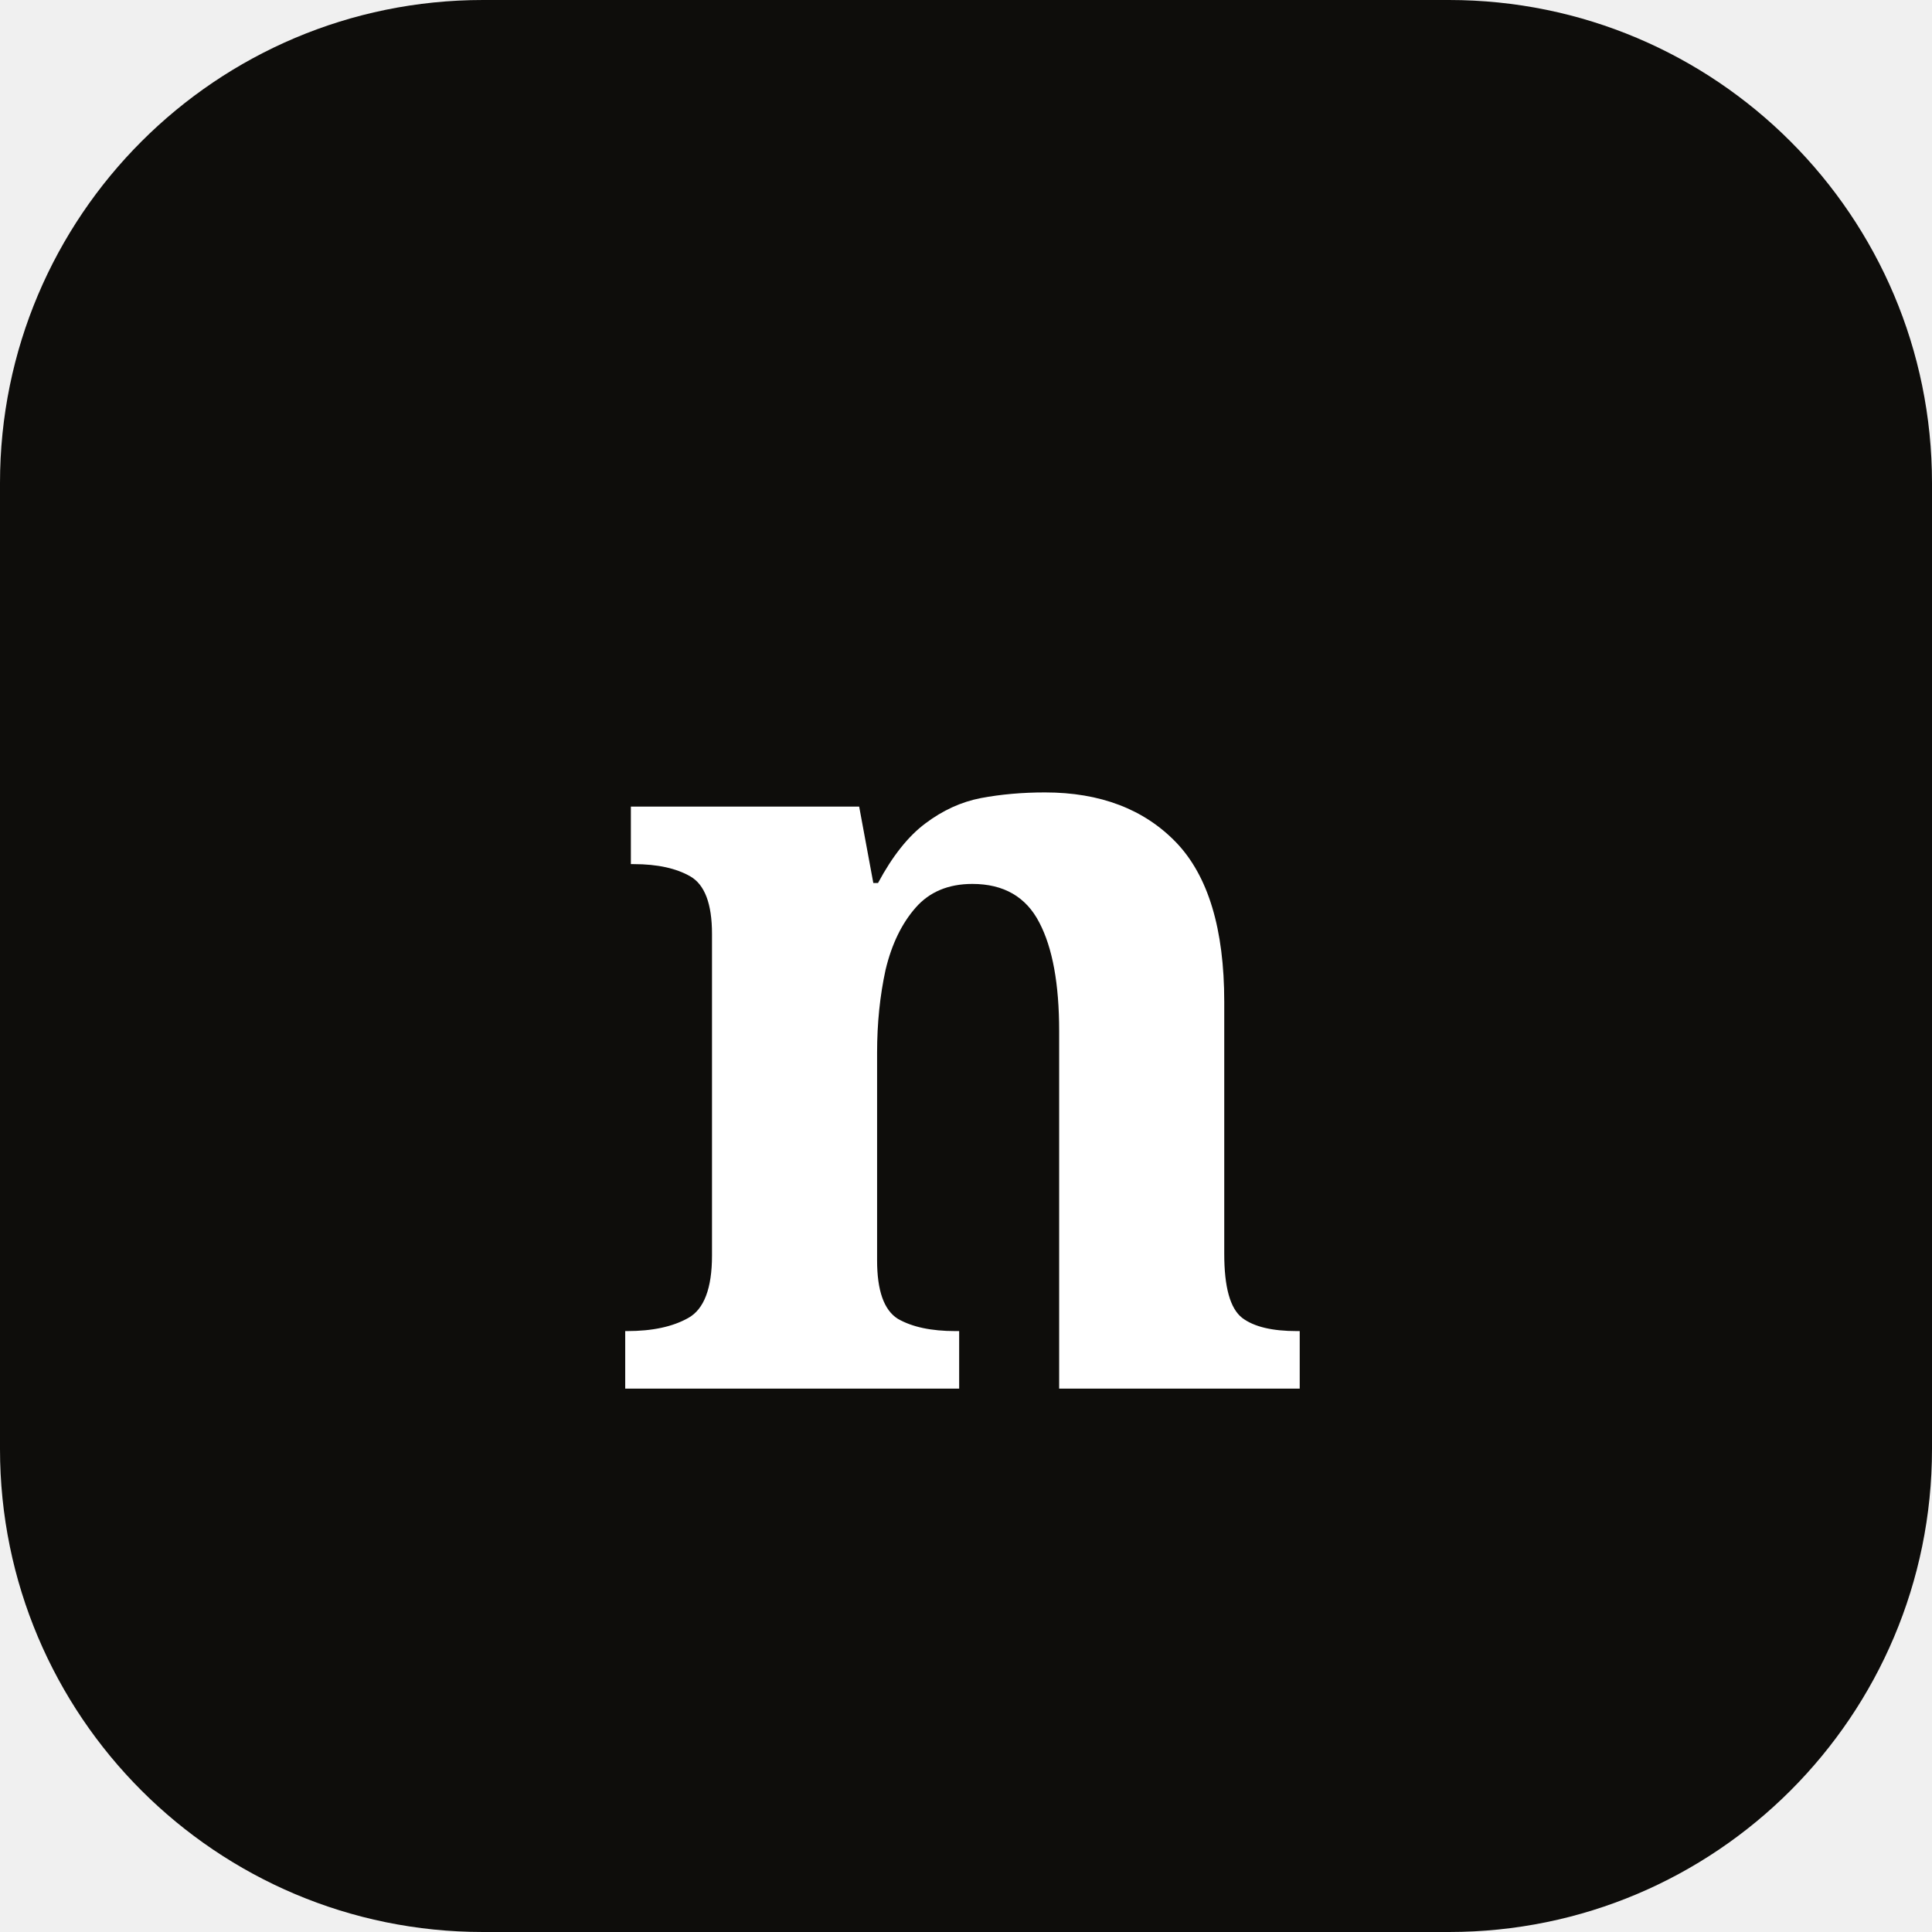
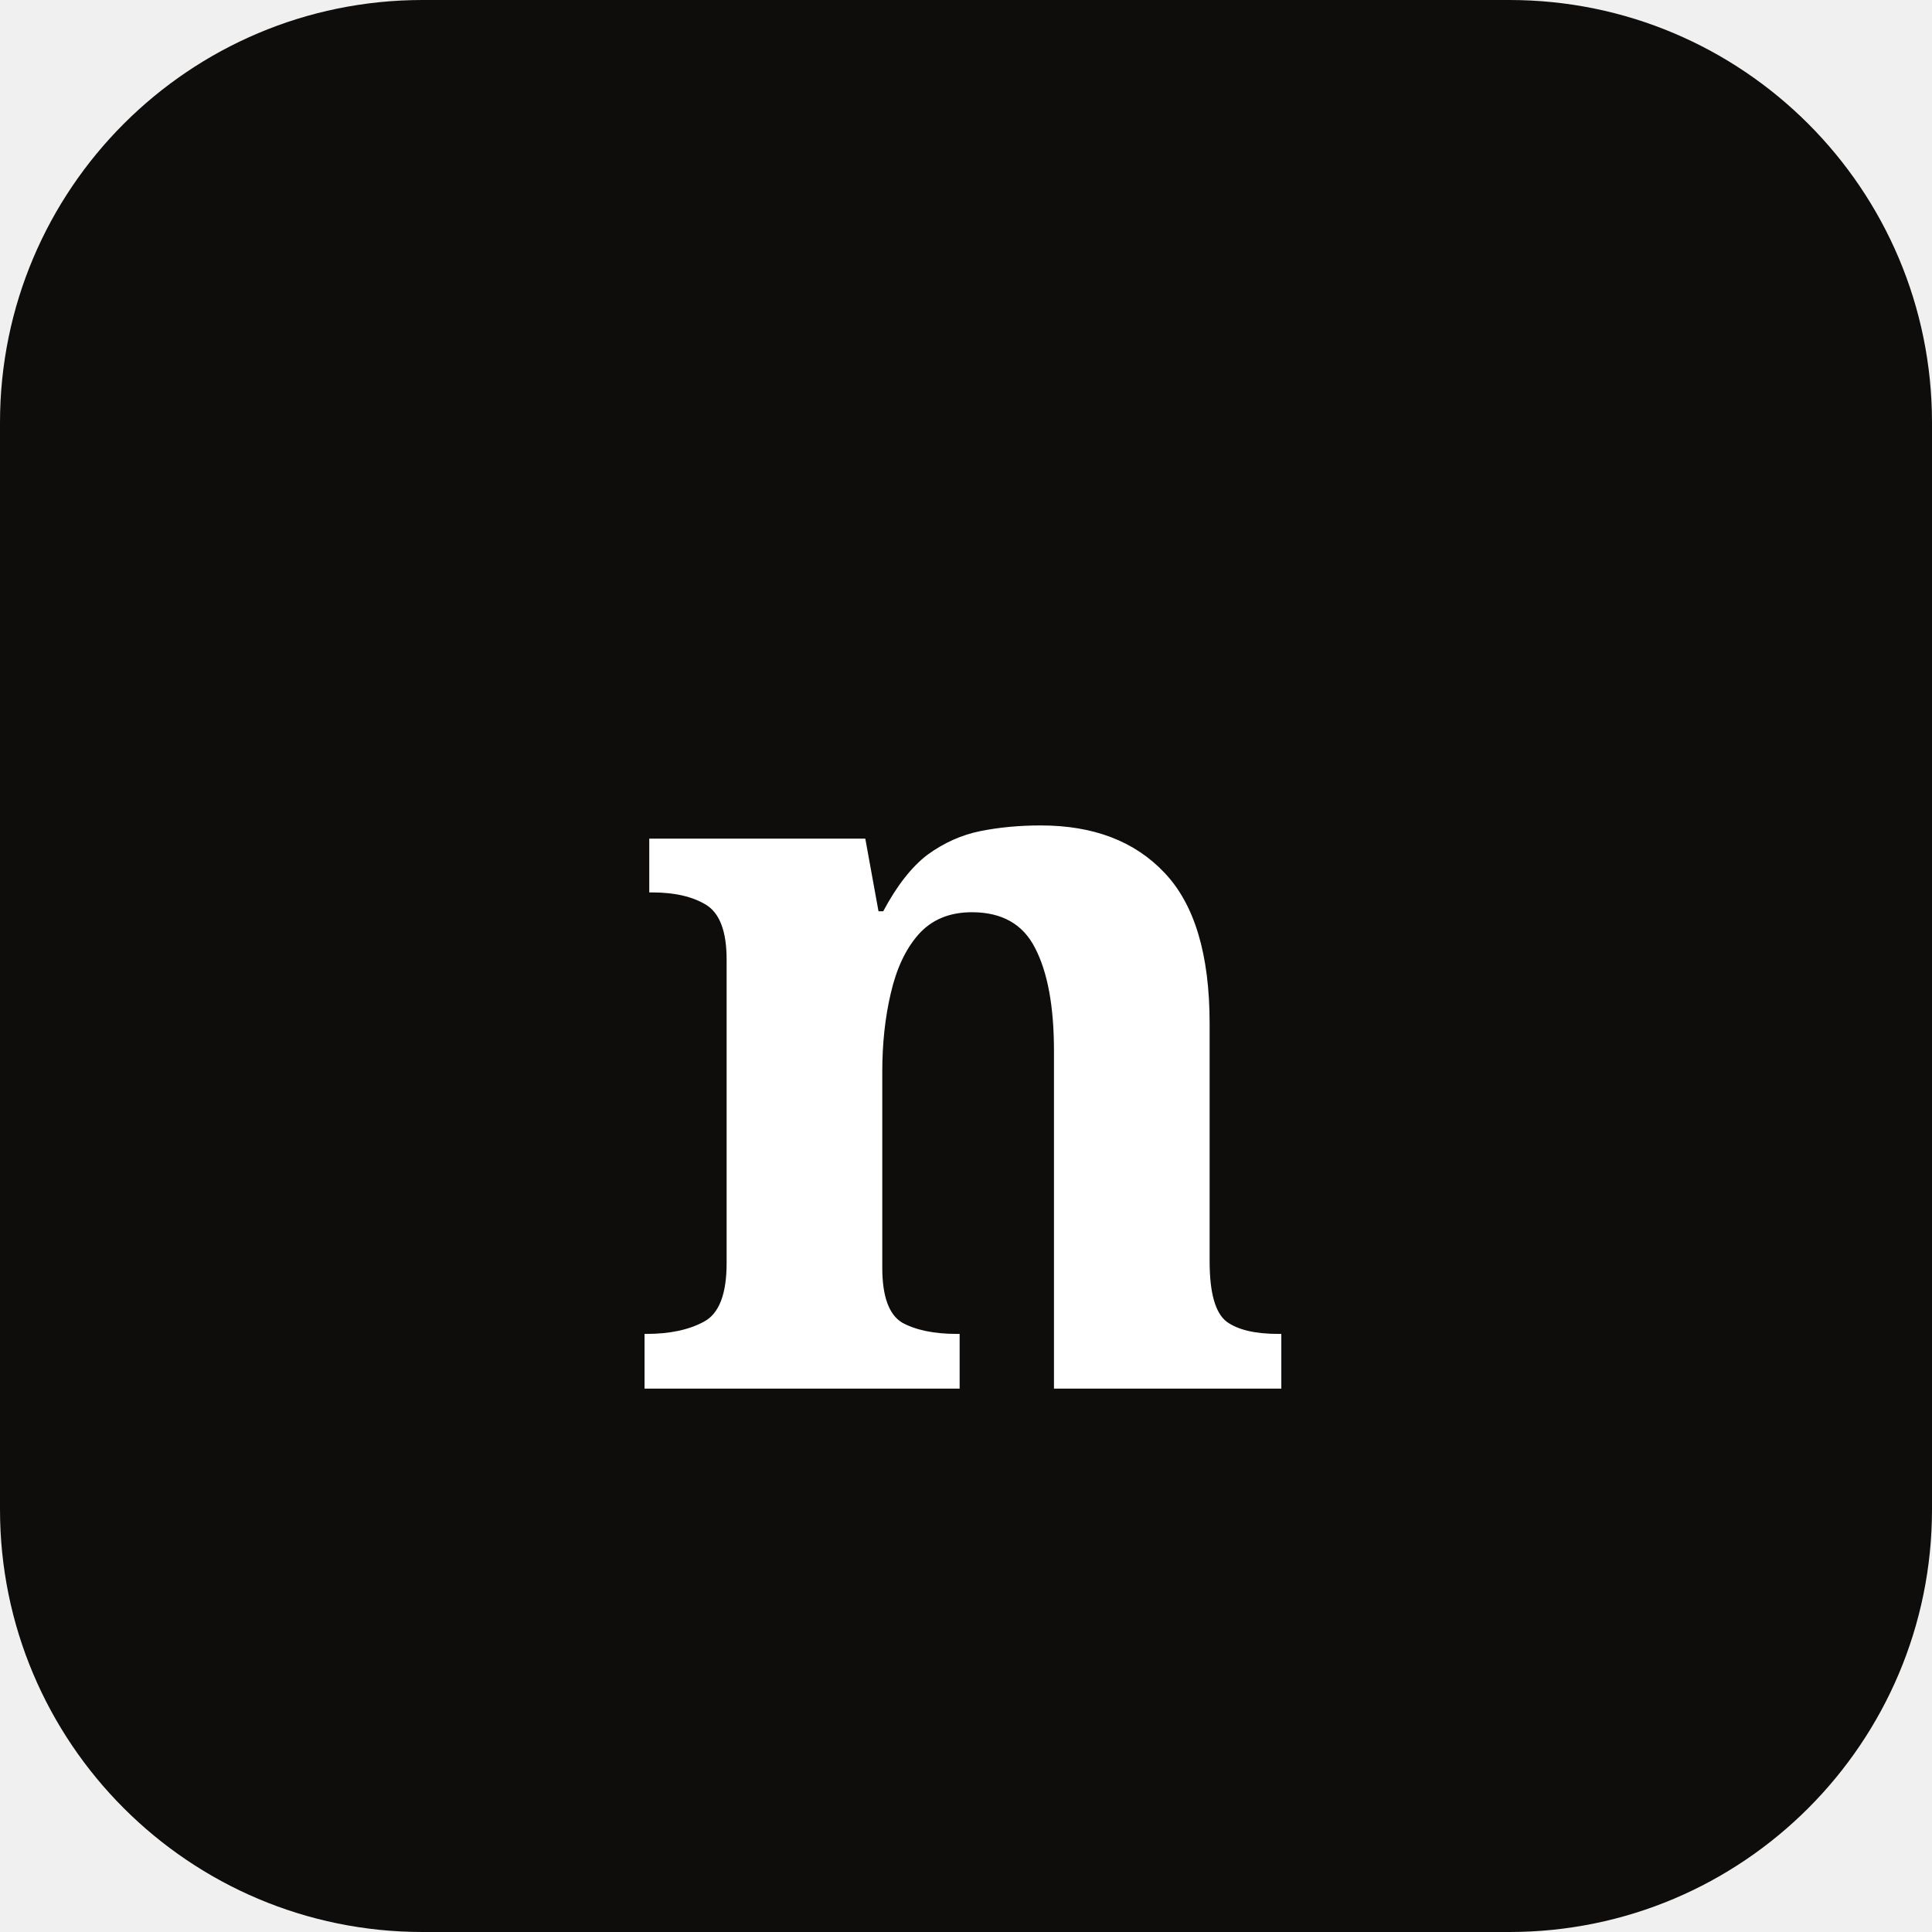
<svg xmlns="http://www.w3.org/2000/svg" viewBox="0 0 32 32">
-   <rect width="32" height="32" rx="8" fill="#0e0d0b" />
-   <text x="16" y="23" font-family="Georgia,serif" font-size="18" font-weight="600" fill="#ffffff" text-anchor="middle">n</text>
+   <rect width="32" height="32" rx="7" fill="#0e0d0b" />
+   <text x="16" y="23" font-family="Georgia, serif" font-size="17" font-weight="600" fill="#ffffff" text-anchor="middle">n</text>
</svg>
